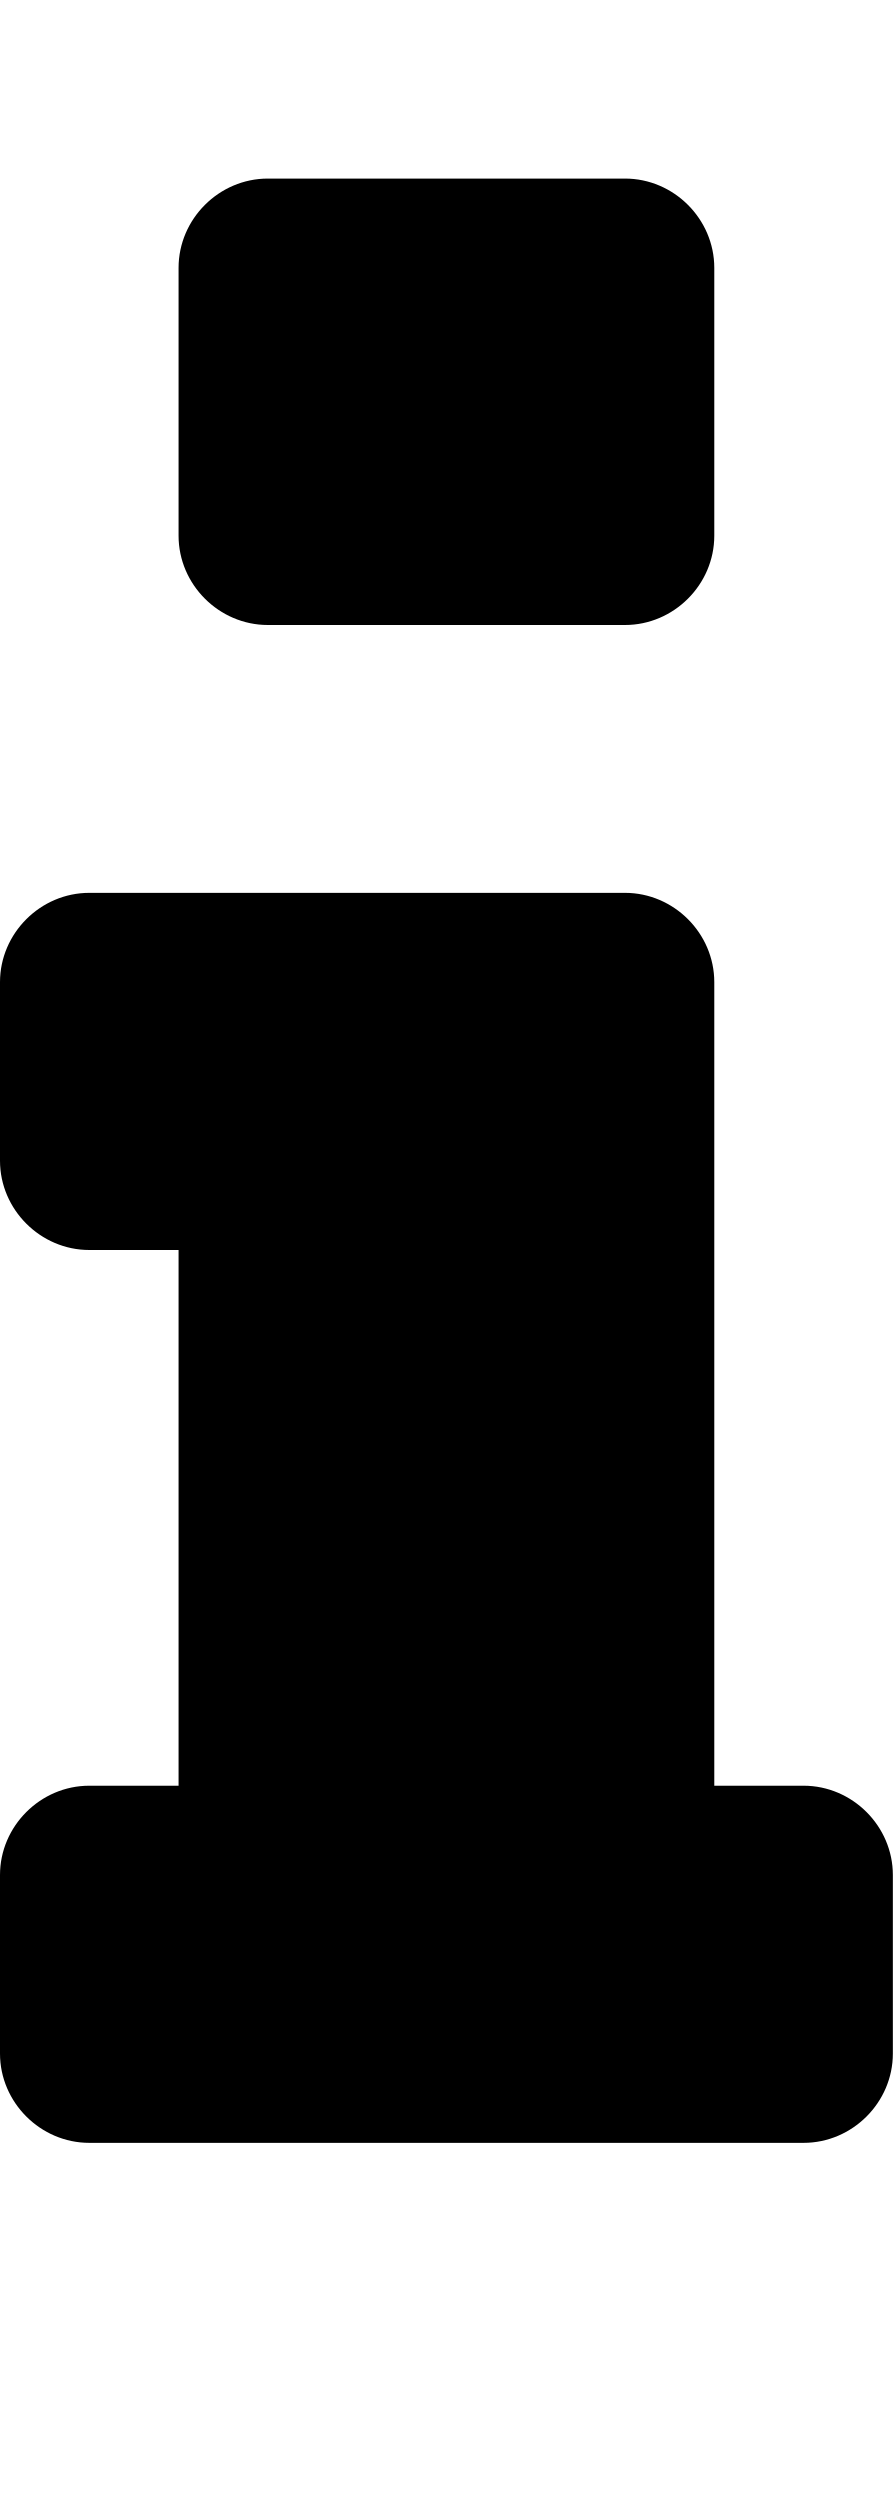
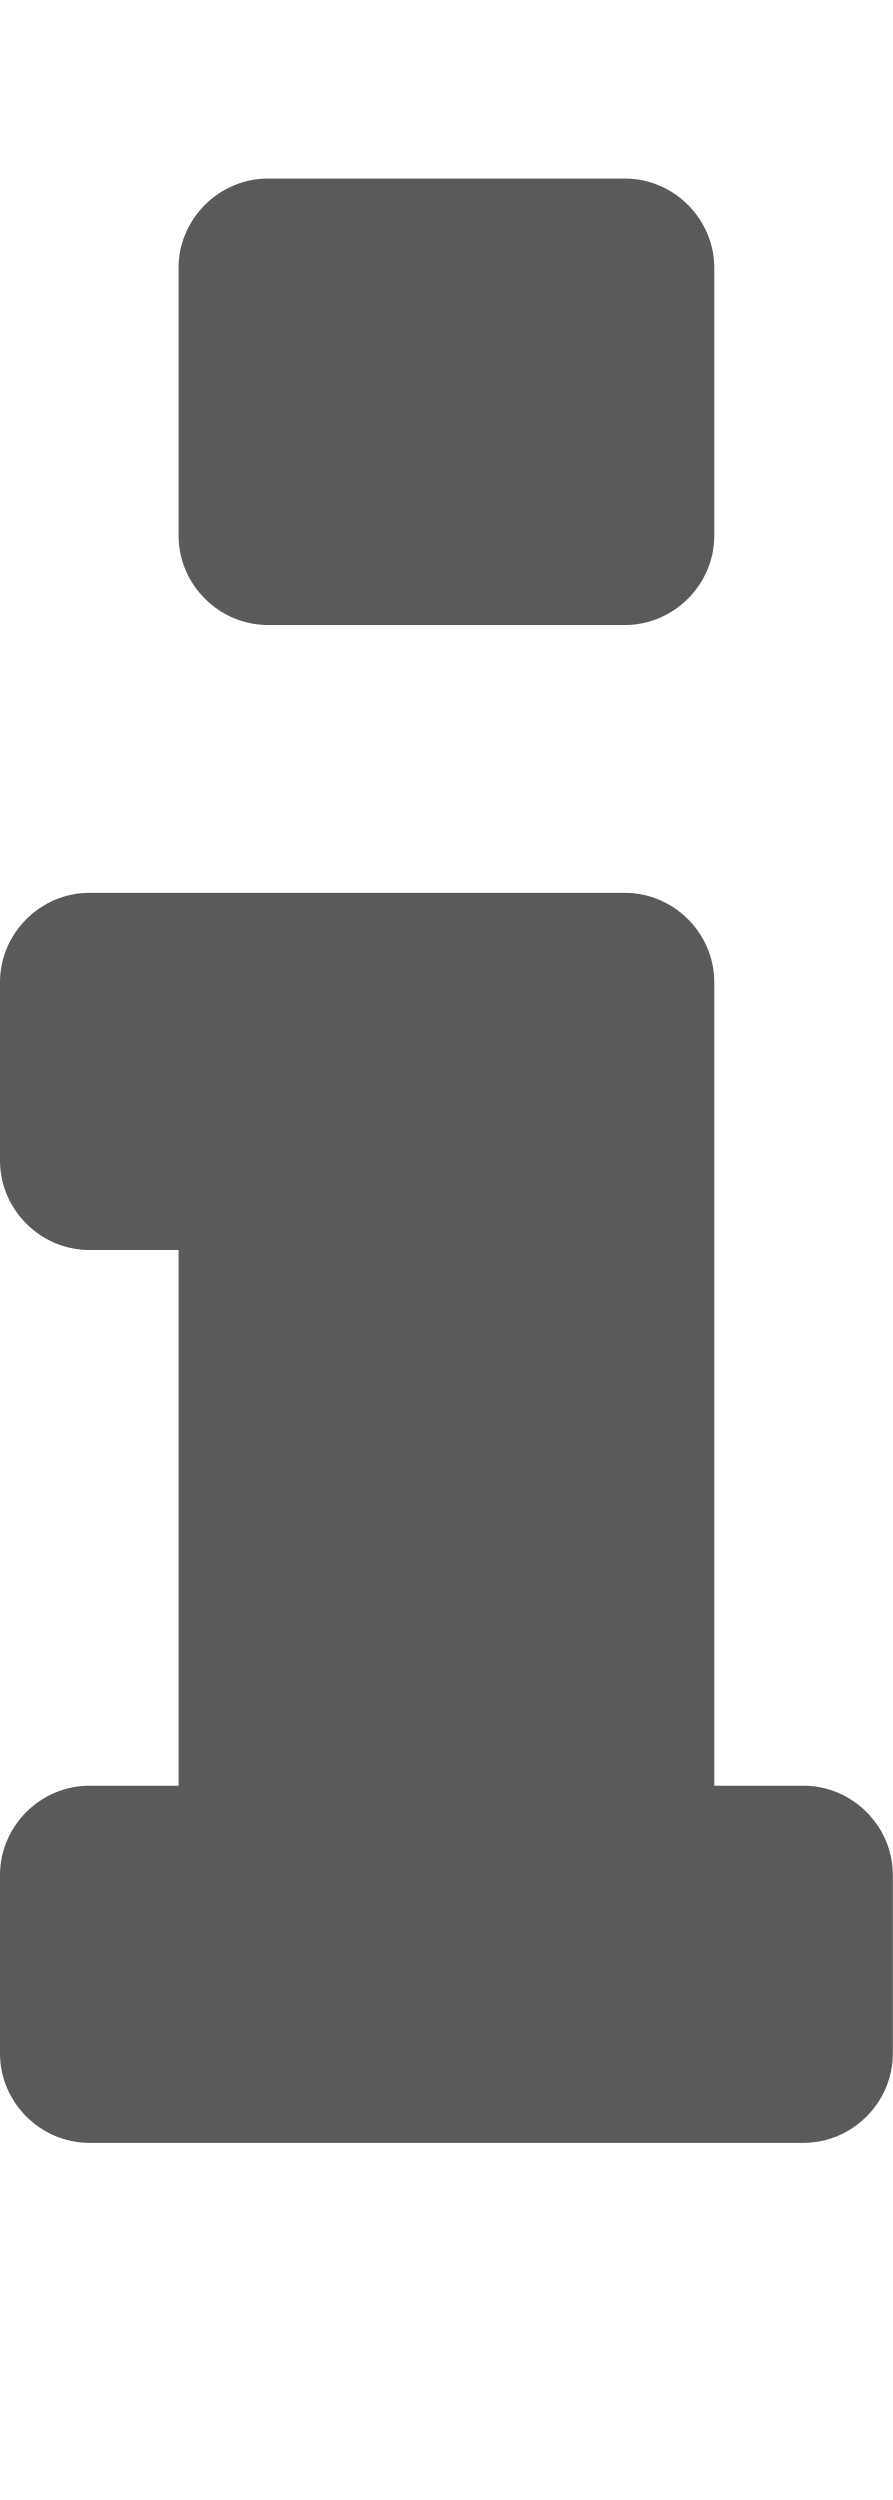
- <svg xmlns="http://www.w3.org/2000/svg" version="1.1" width="10" height="28" viewBox="0 0 10 28">
-   <path d="M10 21v2c0 0.547-0.453 1-1 1h-8c-0.547 0-1-0.453-1-1v-2c0-0.547 0.453-1 1-1h1v-6h-1c-0.547 0-1-0.453-1-1v-2c0-0.547 0.453-1 1-1h6c0.547 0 1 0.453 1 1v9h1c0.547 0 1 0.453 1 1zM8 3v3c0 0.547-0.453 1-1 1h-4c-0.547 0-1-0.453-1-1v-3c0-0.547 0.453-1 1-1h4c0.547 0 1 0.453 1 1z" />
+ <svg xmlns="http://www.w3.org/2000/svg" width="100%" height="100%" viewBox="0 0 10 28" version="1.1" xml:space="preserve" style="fill-rule:evenodd;clip-rule:evenodd;stroke-linejoin:round;stroke-miterlimit:2;">
+   <path d="M10,21L10,23C10,23.547 9.547,24 9,24L1,24C0.453,24 0,23.547 0,23L0,21C0,20.453 0.453,20 1,20L2,20L2,14L1,14C0.453,14 0,13.547 0,13L0,11C0,10.453 0.453,10 1,10L7,10C7.547,10 8,10.453 8,11L8,20L9,20C9.547,20 10,20.453 10,21ZM8,3L8,6C8,6.547 7.547,7 7,7L3,7C2.453,7 2,6.547 2,6L2,3C2,2.453 2.453,2 3,2L7,2C7.547,2 8,2.453 8,3Z" style="fill:rgb(90,90,90);fill-rule:nonzero;" />
</svg>
